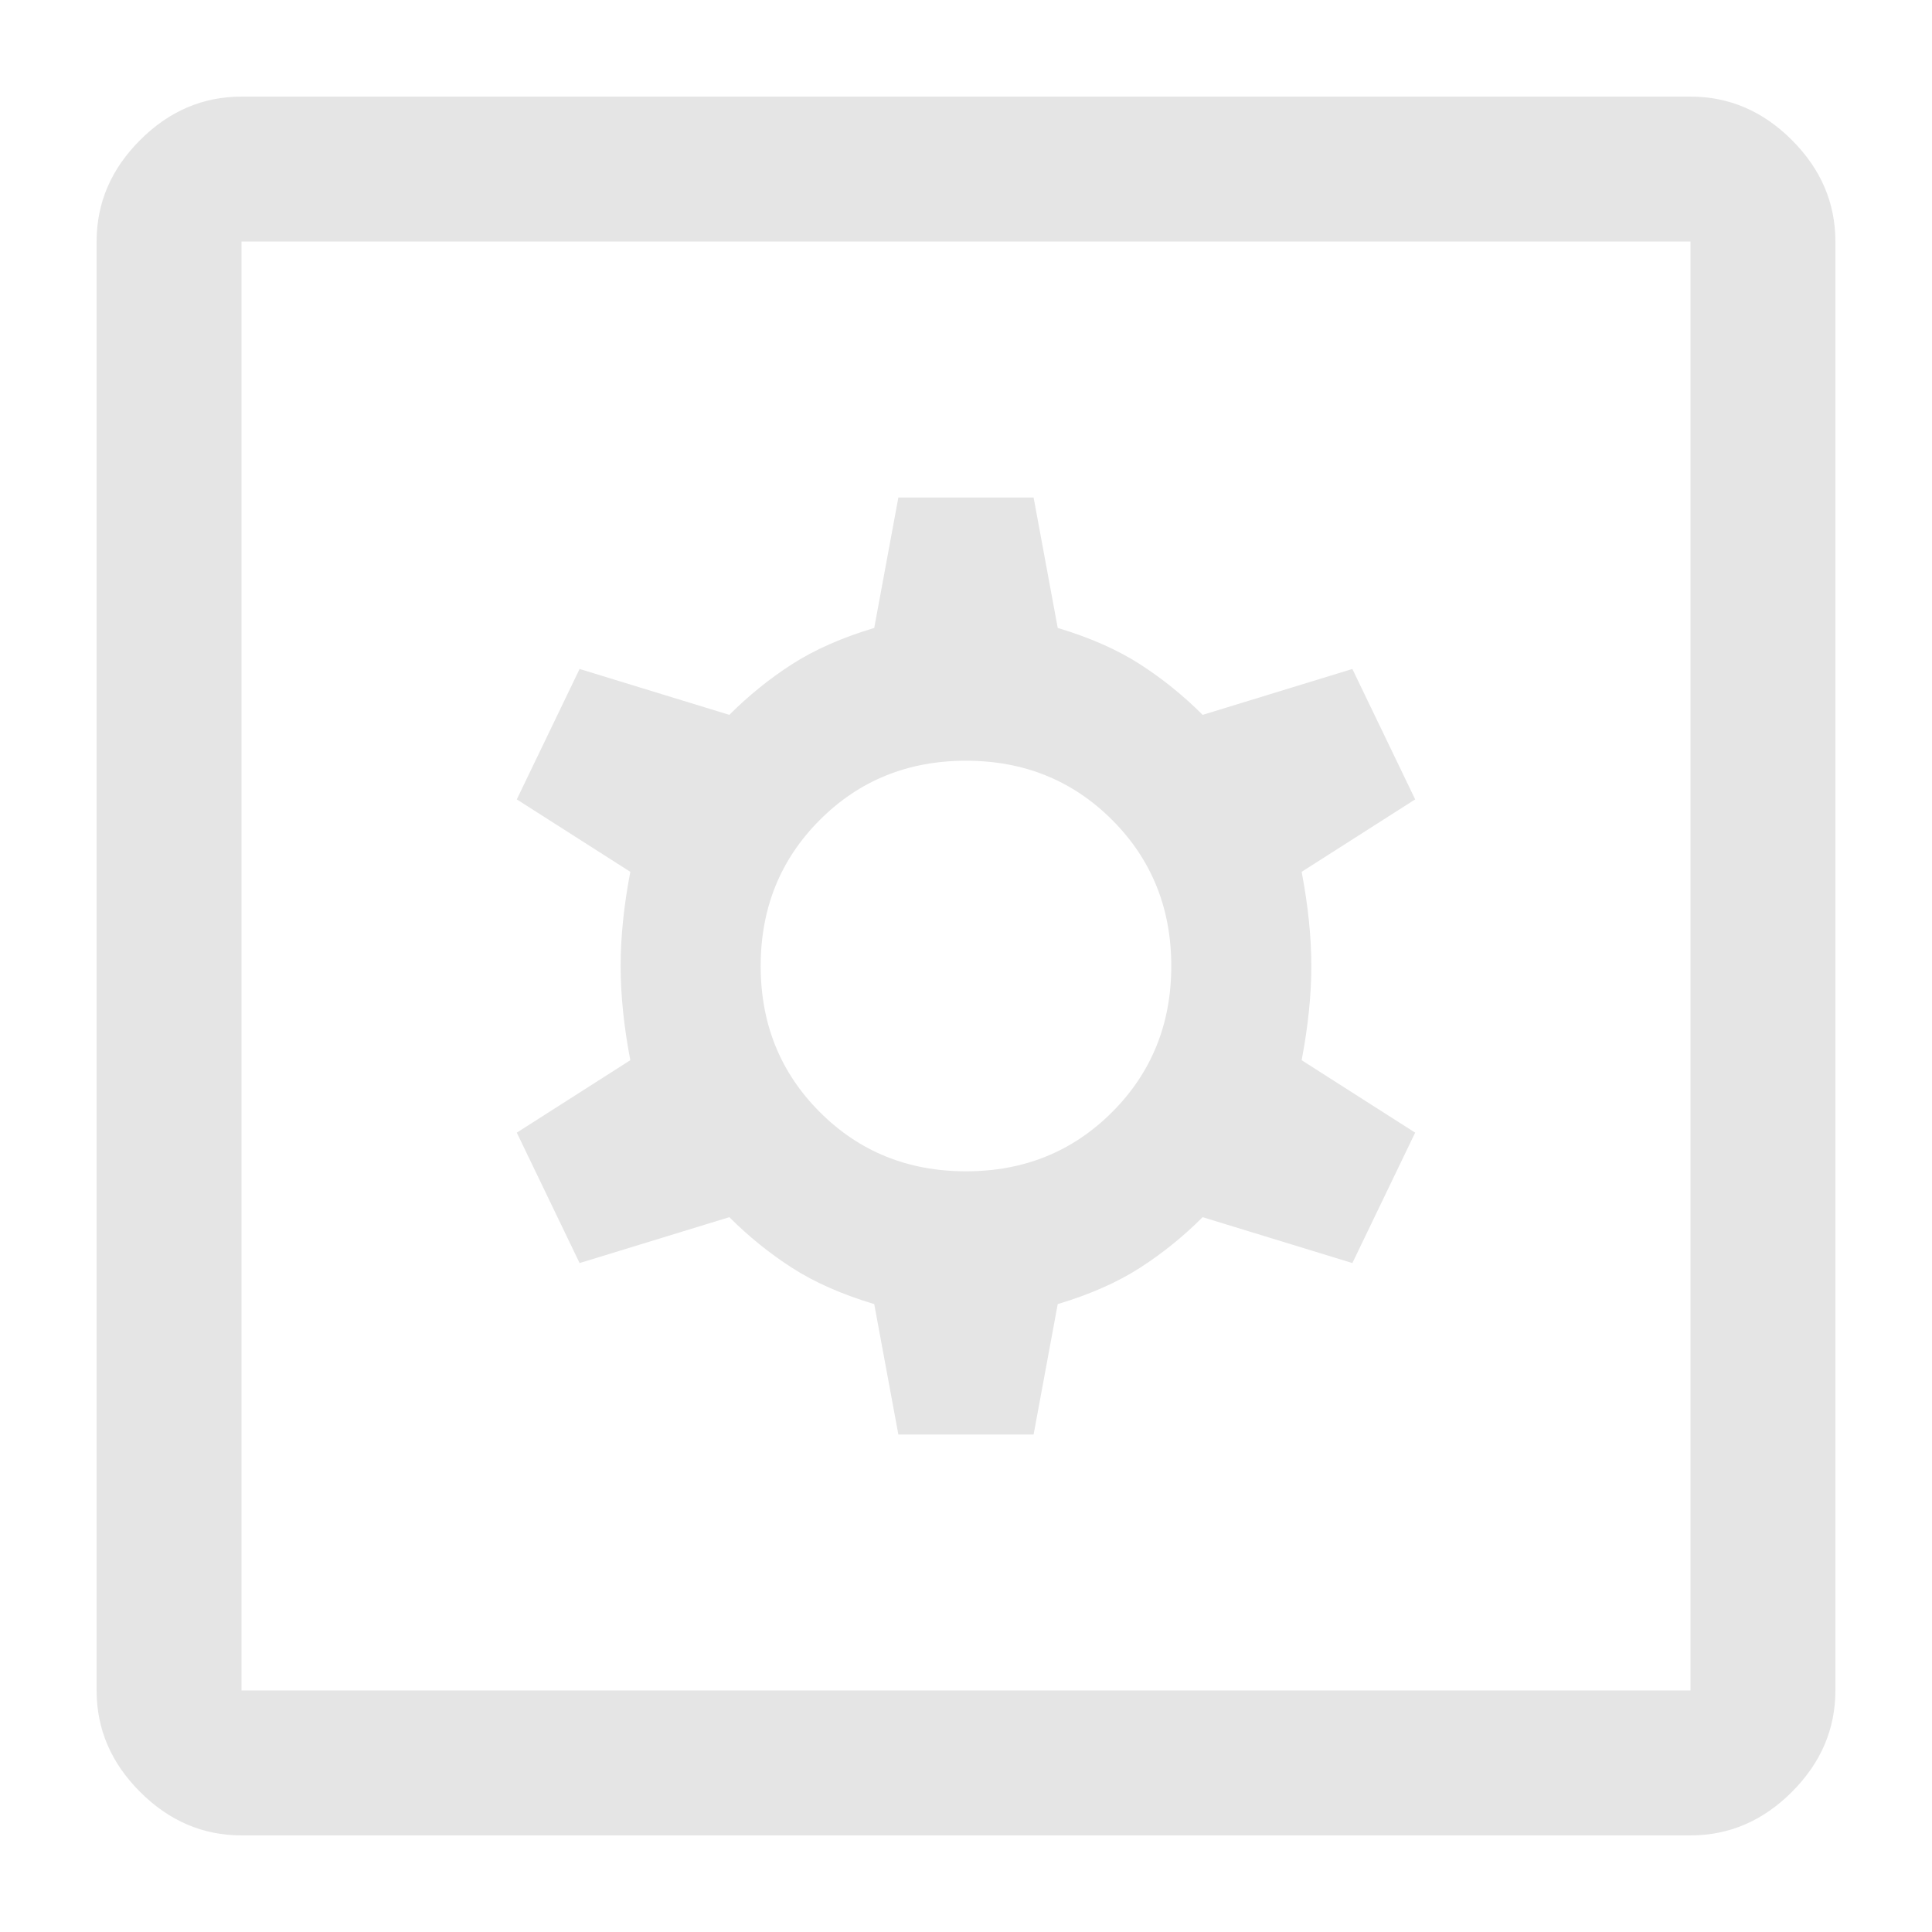
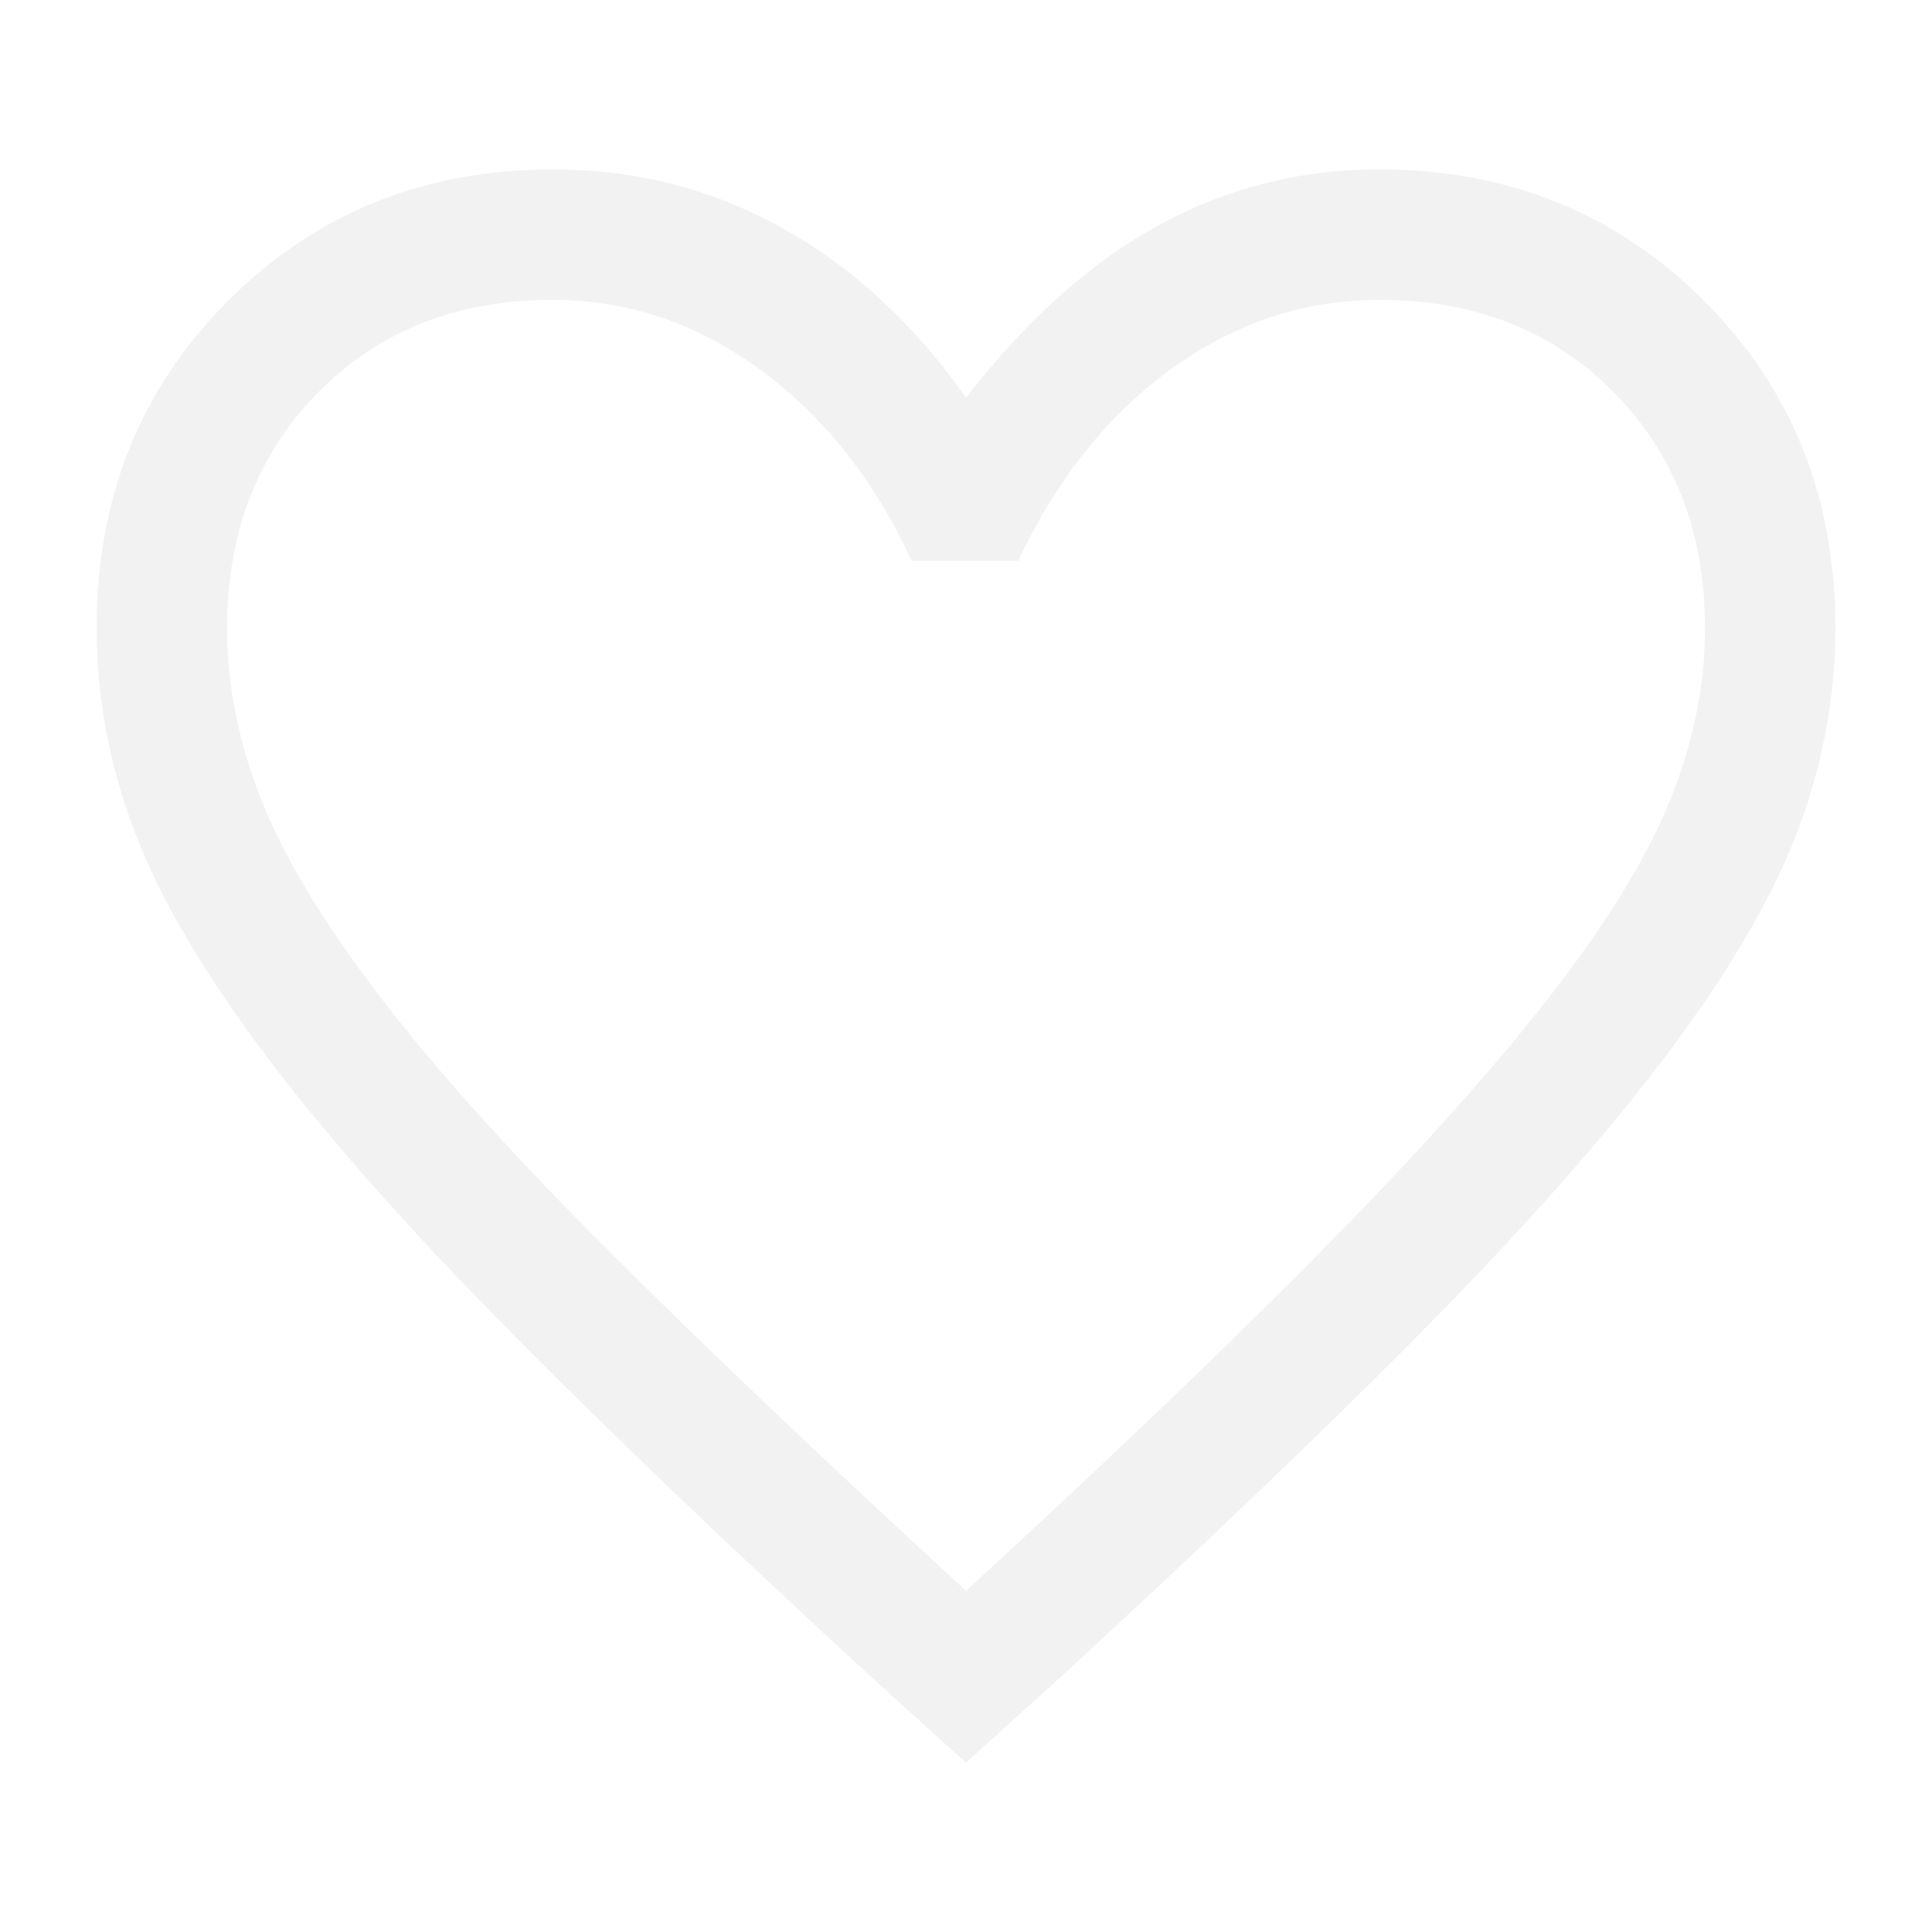
- <svg xmlns="http://www.w3.org/2000/svg" width="200" height="200" viewBox="0 0 52.917 52.917" version="1.1" id="svg1" xml:space="preserve">
-   <defs id="defs1" />
+ <svg xmlns="http://www.w3.org/2000/svg" width="200" height="200" viewBox="0 0 52.917 52.917" version="1.1" id="svg1">
+   <defs id="defs1">
+     </defs>
  <g id="layer1">
-     <path d="m 24.606,39.291 h 3.704 l 0.661,-3.572 q 1.323,-0.397 2.249,-0.992 0.926,-0.595 1.72,-1.389 l 4.101,1.257 1.72,-3.572 -3.109,-1.984 q 0.265,-1.389 0.265,-2.58 0,-1.191 -0.265,-2.58 l 3.109,-1.984 -1.72,-3.572 -4.101,1.257 q -0.794,-0.794 -1.72,-1.389 -0.926,-0.595 -2.249,-0.992 l -0.661,-3.572 h -3.704 l -0.661,3.572 q -1.323,0.397 -2.249,0.992 -0.926,0.595 -1.72,1.389 l -4.101,-1.257 -1.72,3.572 3.109,1.984 q -0.265,1.389 -0.265,2.58 0,1.191 0.265,2.58 l -3.109,1.984 1.72,3.572 4.101,-1.257 q 0.794,0.794 1.72,1.389 0.926,0.595 2.249,0.992 z m -2.15,-8.83 q -1.621,-1.621 -1.621,-4.002 0,-2.381 1.621,-4.002 1.621,-1.621 4.002,-1.621 2.381,0 4.002,1.621 1.621,1.621 1.621,4.002 0,2.381 -1.621,4.002 -1.621,1.621 -4.002,1.621 -2.381,0 -4.002,-1.621 z M 6.615,50.271 q -1.587,0 -2.778,-1.191 Q 2.646,47.89 2.646,46.302 V 6.615 q 0,-1.587 1.191,-2.778 Q 5.027,2.646 6.615,2.646 H 46.302 q 1.587,0 2.778,1.191 1.191,1.191 1.191,2.778 V 46.302 q 0,1.587 -1.191,2.778 -1.191,1.191 -2.778,1.191 z m 0,-3.969 H 46.302 V 6.615 H 6.615 Z m 0,-39.687 V 46.302 Z" id="path1-5" style="fill:#e5e5e5;fill-opacity:1;stroke-width:0.066" />
+     <path d="M 26.458,48.277 24.018,46.074 Q 17.721,40.292 13.607,36.099 9.492,31.905 7.051,28.601 4.61,25.297 3.628,22.619 2.646,19.94 2.646,17.201 q 0,-5.367 3.602,-8.964 3.602,-3.597 8.9,-3.597 3.393,0 6.281,1.607 2.887,1.607 5.03,4.643 2.5,-3.215 5.298,-4.733 2.798,-1.518 6.013,-1.518 5.298,0 8.9,3.597 3.602,3.597 3.602,8.964 0,2.738 -0.982,5.417 -0.982,2.679 -3.423,5.983 -2.441,3.304 -6.556,7.497 -4.114,4.193 -10.411,9.975 z m 0,-4.703 q 6.027,-5.536 9.919,-9.495 3.892,-3.959 6.184,-6.935 2.292,-2.977 3.215,-5.307 0.923,-2.329 0.923,-4.627 0,-3.937 -2.5,-6.467 -2.5,-2.53 -6.416,-2.53 -3.067,0 -5.677,1.875 -2.61,1.875 -4.218,5.269 h -2.917 q -1.548,-3.334 -4.158,-5.239 -2.61,-1.905 -5.677,-1.905 -3.916,0 -6.416,2.53 -2.5,2.53 -2.5,6.478 0,2.303 0.923,4.654 0.923,2.351 3.215,5.358 2.292,3.006 6.221,6.935 3.929,3.929 9.882,9.406 z m 0,-17.681 z" id="path1" style="fill:#e5e5e5;fill-opacity:1;stroke-width:0.06;opacity:0.5" />
  </g>
</svg>
